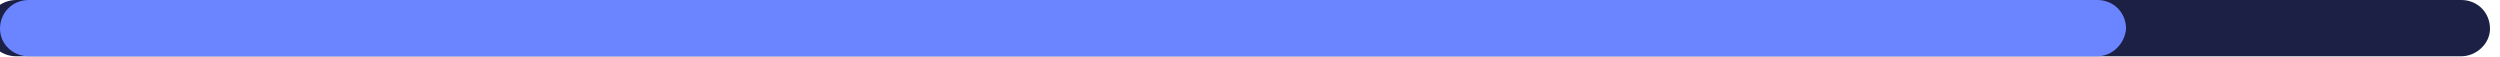
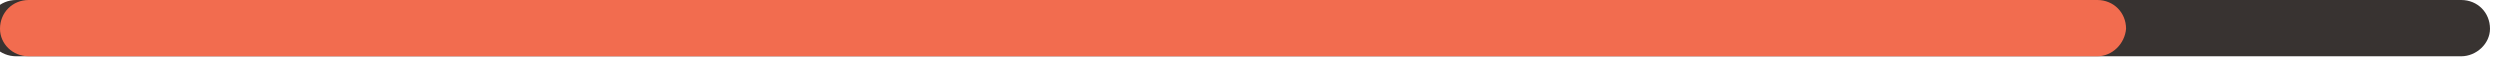
<svg xmlns="http://www.w3.org/2000/svg" version="1.1" id="Layer_1" x="0px" y="0px" viewBox="0 0 199.9 4.5" style="enable-background:new 0 0 199.9 4.5;" xml:space="preserve">
  <style type="text/css">
- 	.st0{fill:#1B2044;}
- 	.st1{fill:#6B84FF;}
+ 	.st0{fill:#383331;}
+ 	.st1{fill:#f26c4f;}
</style>
  <g>
    <path class="st0" d="M196.8,4.5H1.3C0,4.5-1,3.5-1,2.3v0C-1,1,0,0,1.3,0l195.5,0c1.3,0,2.3,1,2.3,2.3v0   C199.1,3.5,198,4.5,196.8,4.5z" />
    <path class="st1" d="M167.7,4.5L2.3,4.5C1,4.5,0,3.5,0,2.3v0C0,1,1,0,2.3,0l165.4,0c1.3,0,2.3,1,2.3,2.3v0   C169.9,3.5,168.9,4.5,167.7,4.5z" />
  </g>
</svg>
